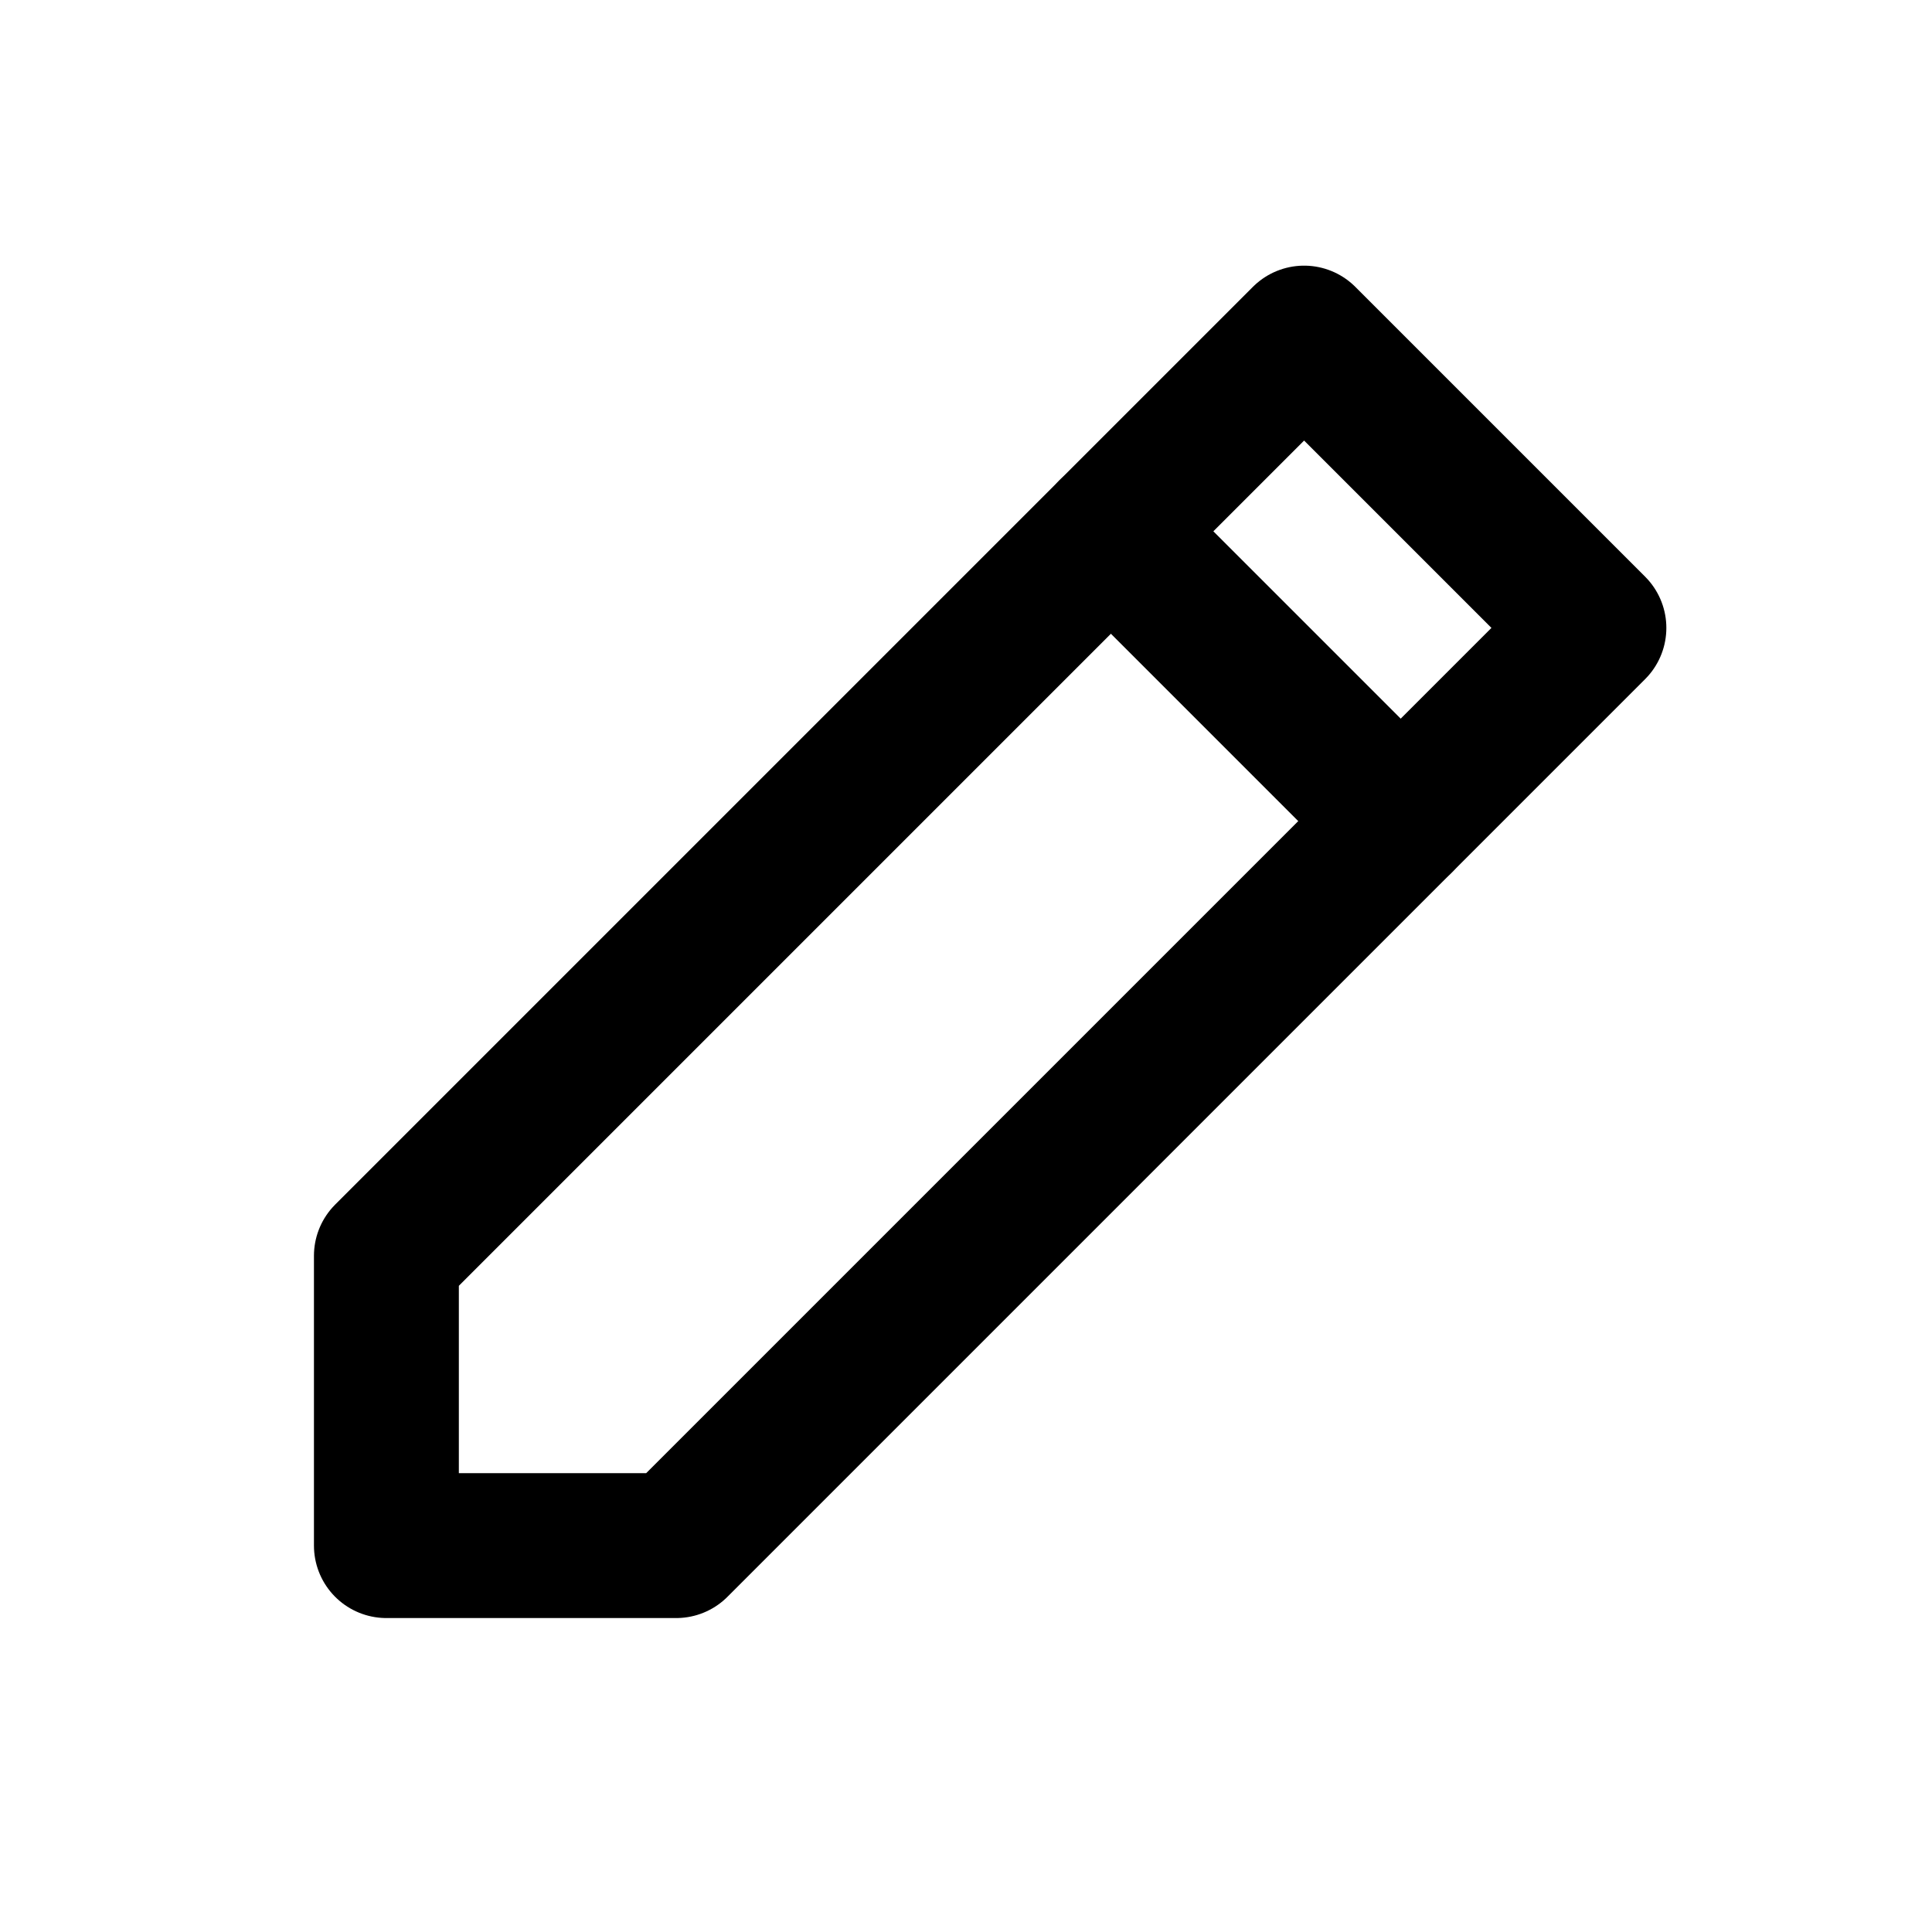
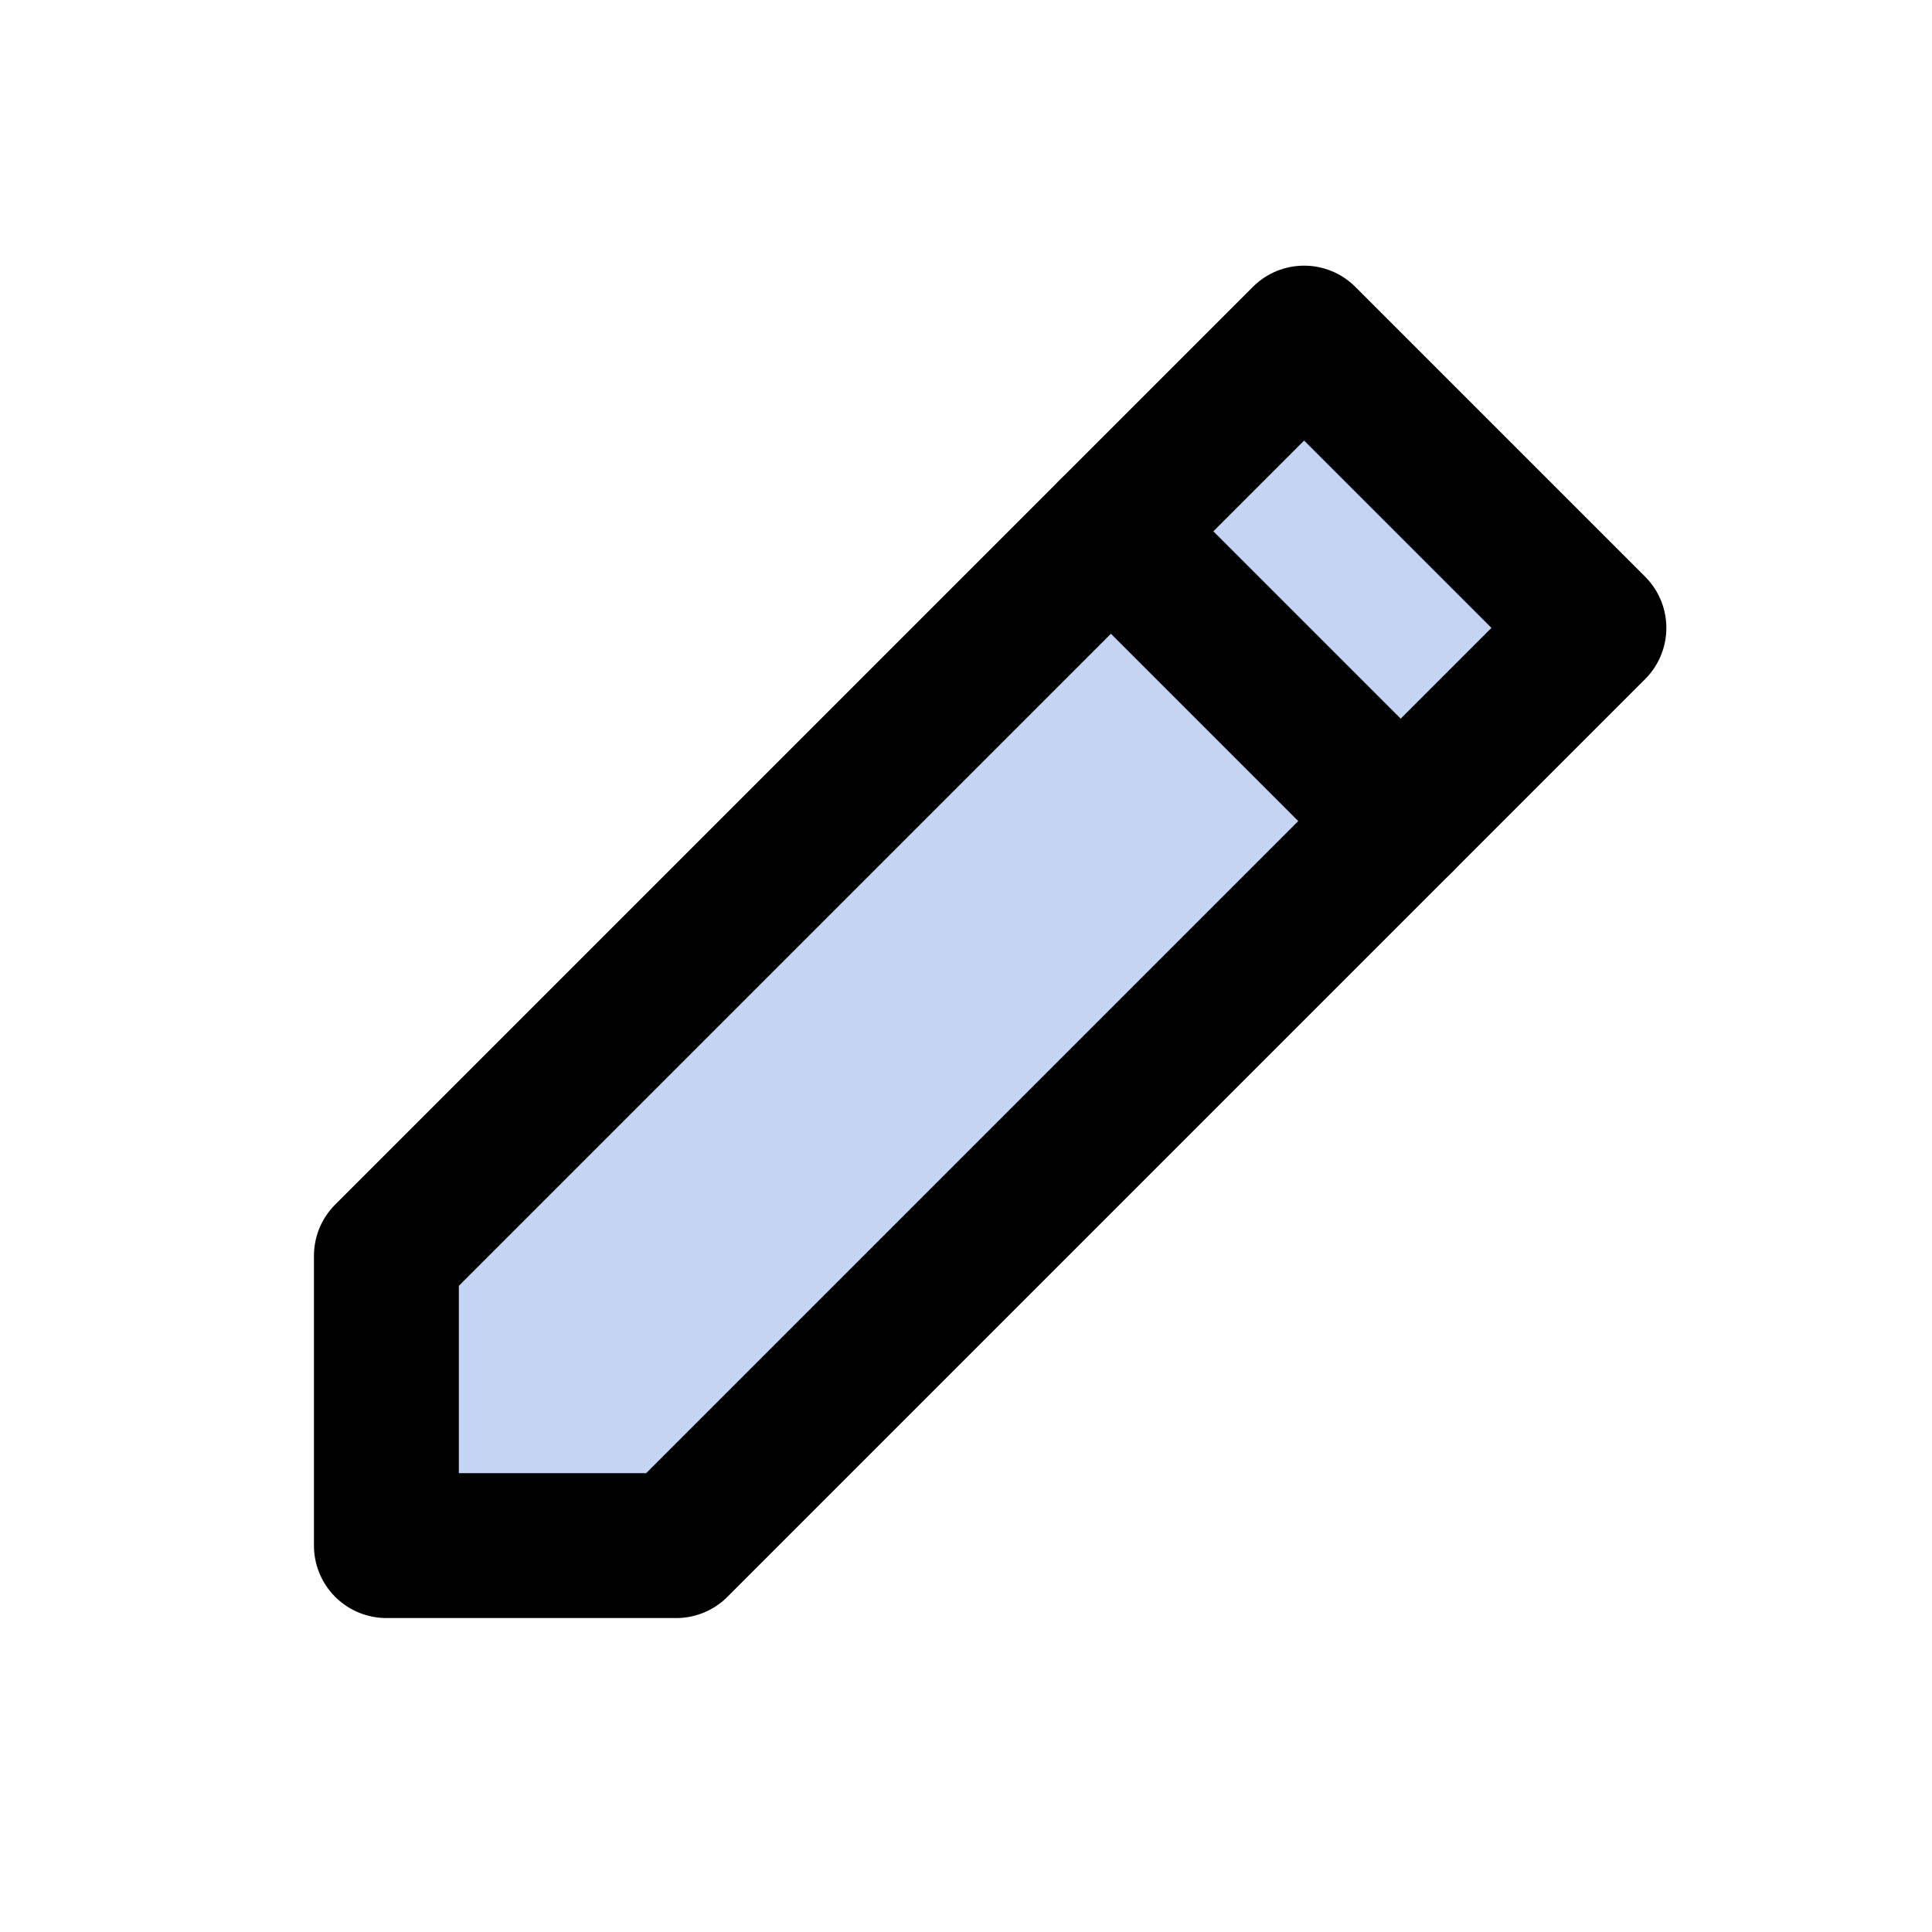
<svg xmlns="http://www.w3.org/2000/svg" viewBox="0 0 20 20" fill="none" stroke="currentColor" stroke-width="1.5" stroke-linecap="round" stroke-linejoin="round">
+   <path fill="#3b6fd4" fill-opacity="0.3" stroke="none" d="M13.5 3.5l3 3L7 16H4v-3z" />
  <path d="M13.5 3.5l3 3L7 16H4v-3z" />
  <path d="M11.5 5.5l3 3" />
</svg>
